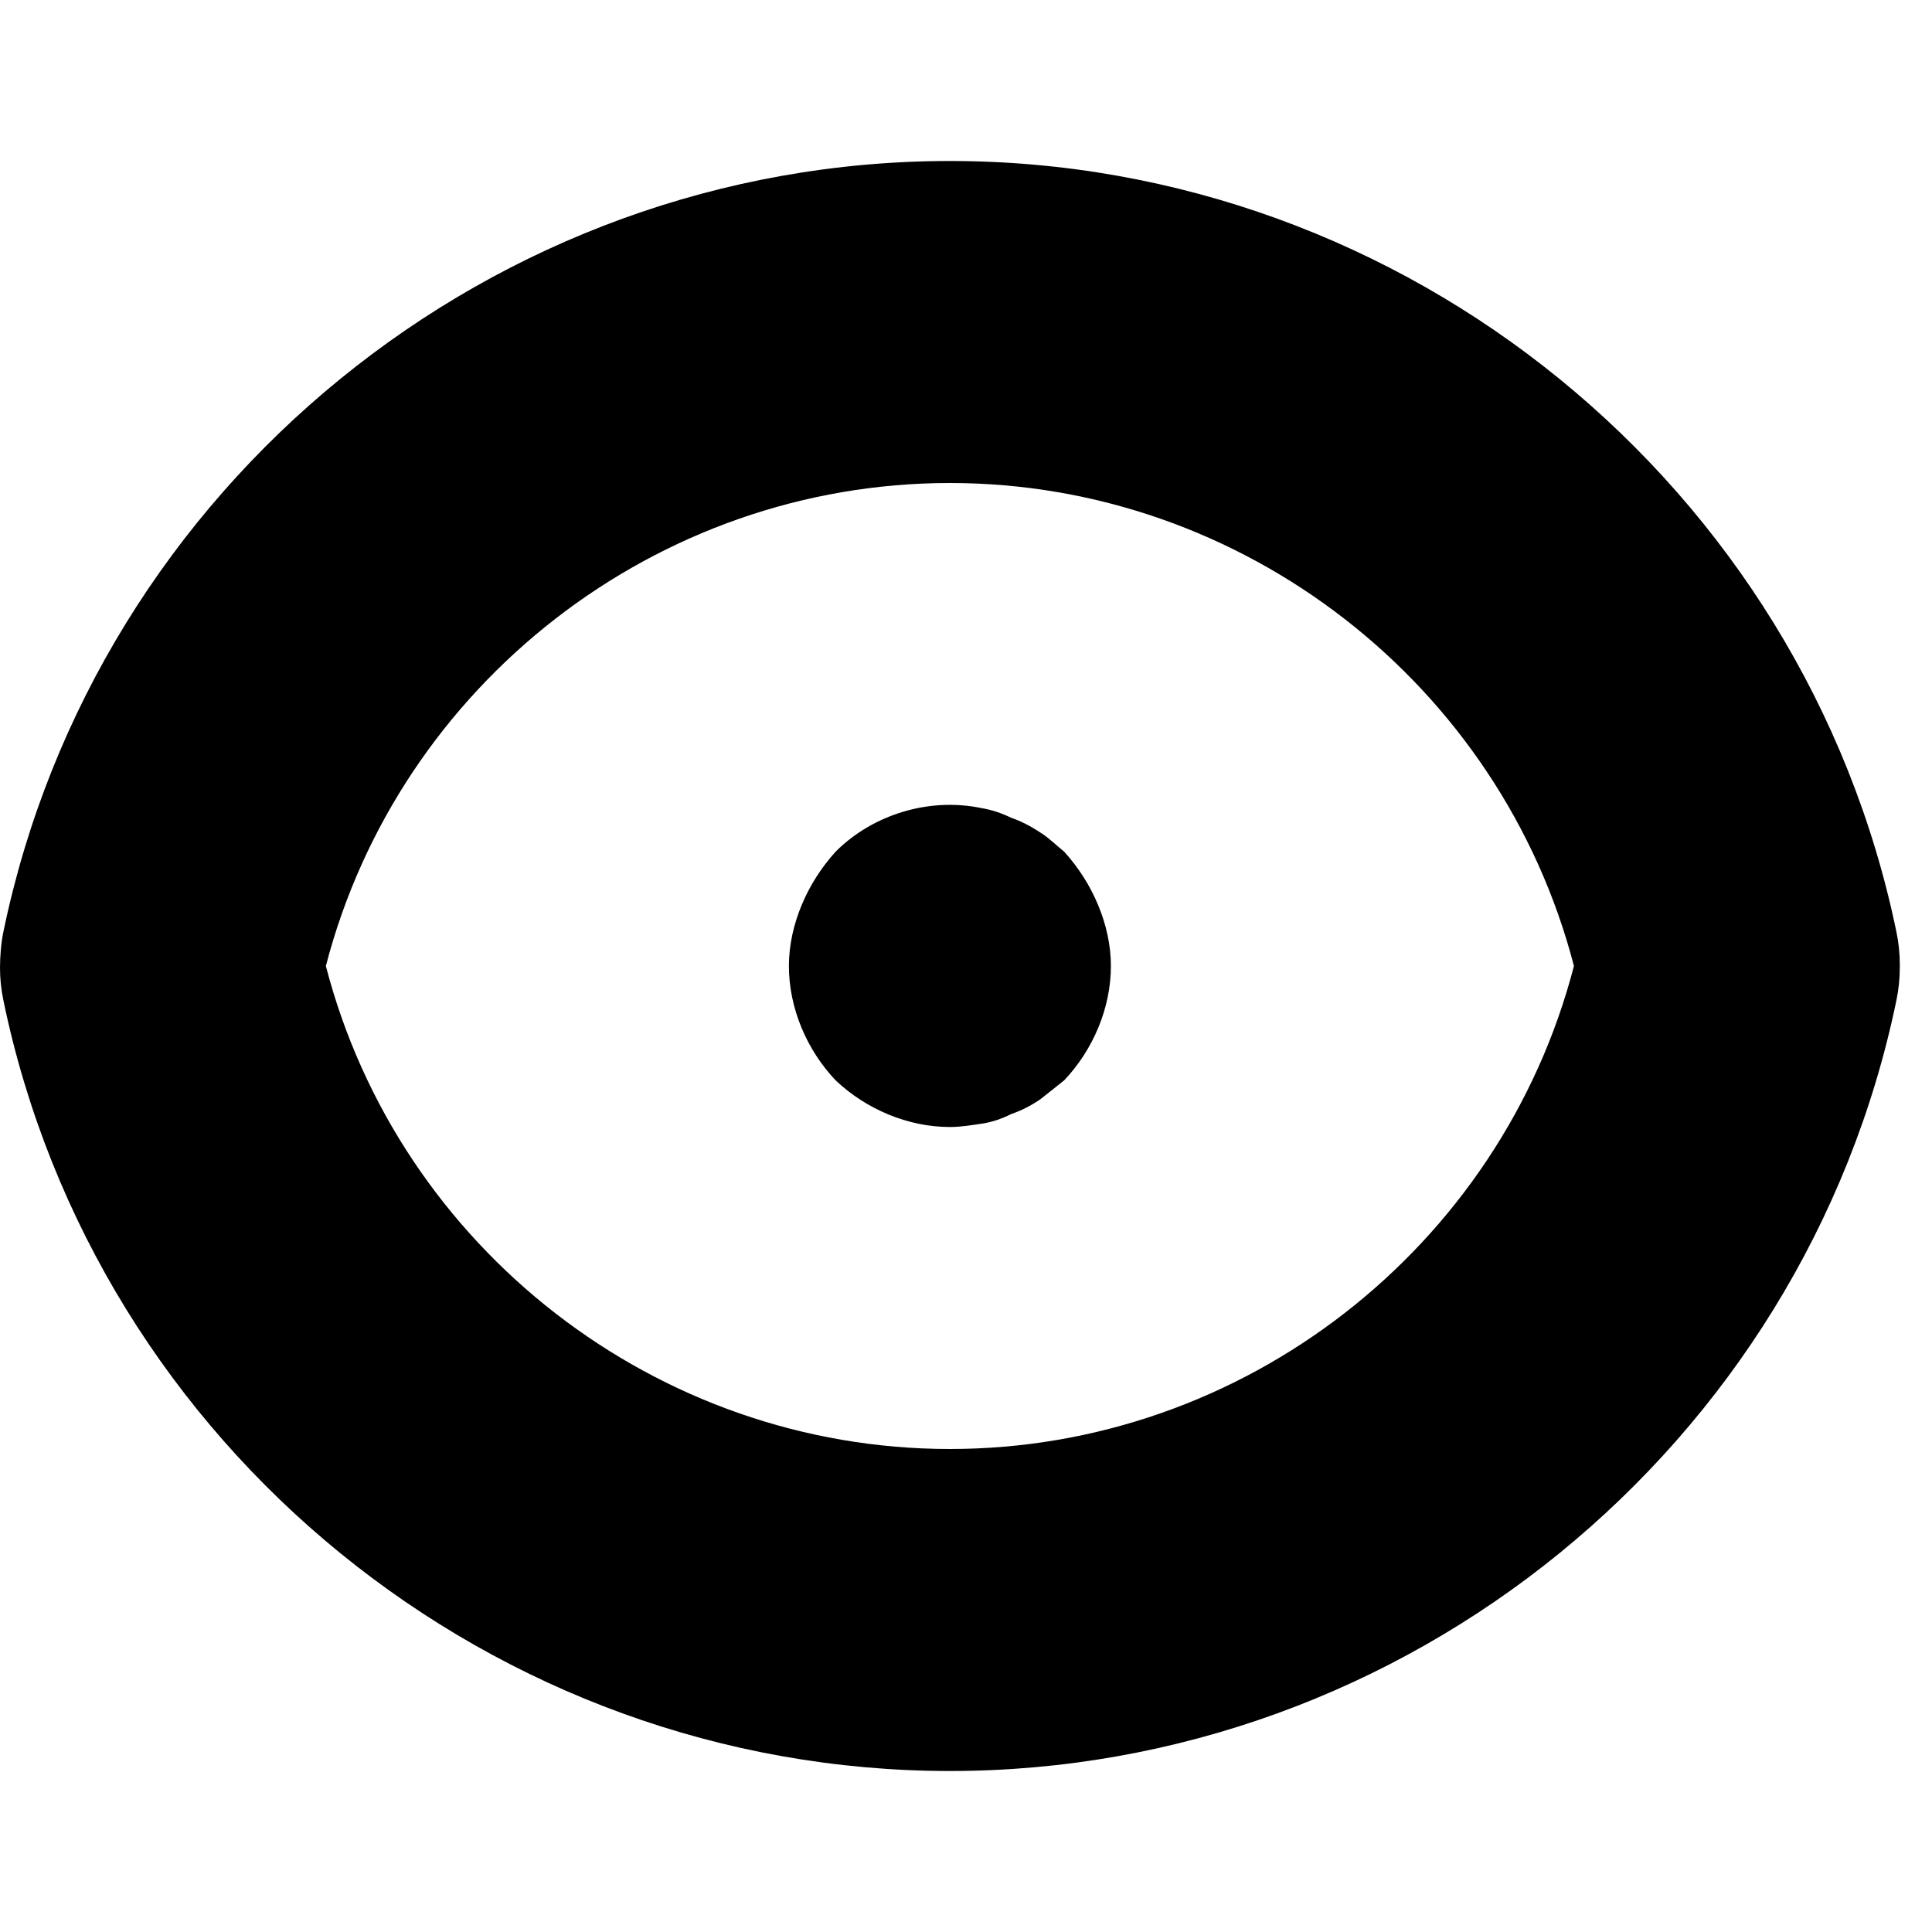
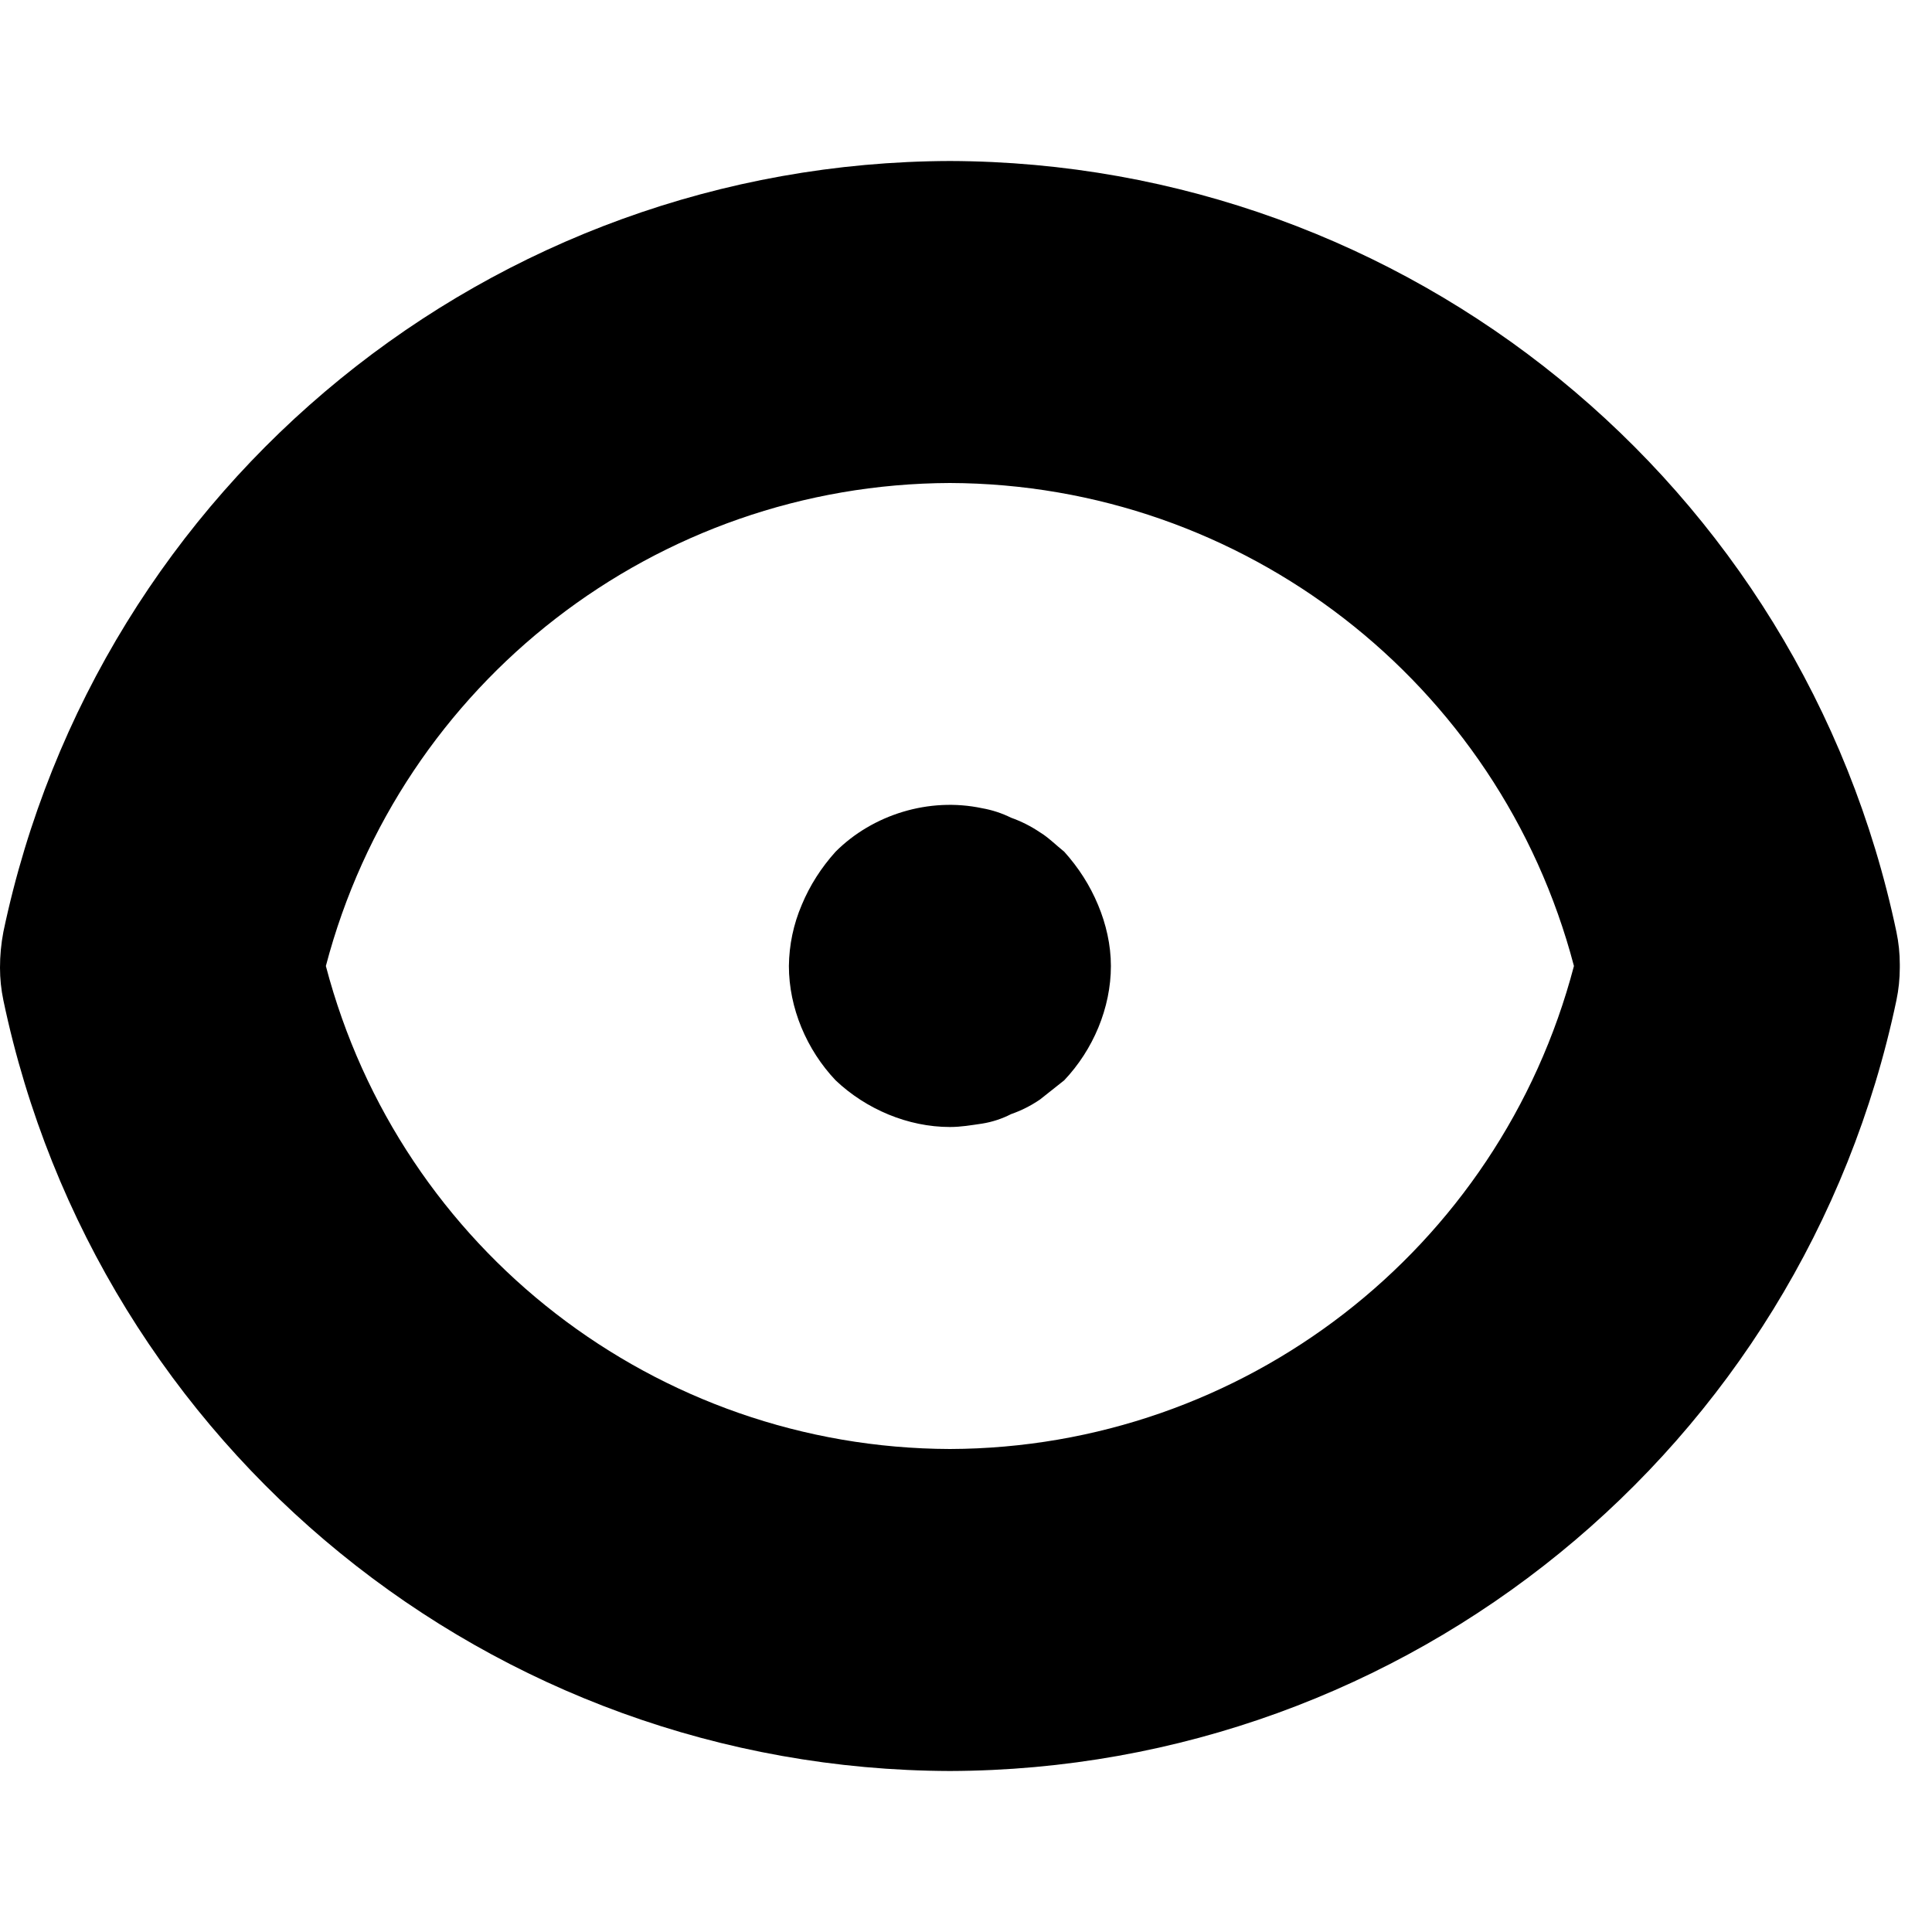
- <svg xmlns="http://www.w3.org/2000/svg" width="12px" height="12px" viewBox="0 0 12 12" version="1.1">
-   <defs />
-   <g id="eye" stroke="none" stroke-width="1" fill="none" fill-rule="evenodd">
-     <path d="M5.9,9 C4.077,9 2.478,7.75 2.024,6 C2.478,4.251 4.077,3 5.9,3 C7.723,3 9.322,4.251 9.776,6 C9.322,7.75 7.723,9 5.9,9 M11.779,5.788 C11.205,3.014 8.733,1 5.9,1 C3.067,1 0.595,3.014 0.021,5.788 C0.007,5.854 0,5.942 0,6.011 C0,6.078 0.007,6.146 0.021,6.213 C0.595,8.987 3.067,11 5.9,11 C8.733,11 11.205,8.987 11.779,6.213 C11.793,6.146 11.8,6.078 11.8,6.011 L11.8,5.99 C11.8,5.923 11.793,5.854 11.779,5.788 M6.61,5.29 C6.56,5.25 6.51,5.2 6.46,5.17 C6.4,5.13 6.34,5.1 6.28,5.079 C6.22,5.05 6.16,5.03 6.1,5.02 C5.77,4.95 5.42,5.06 5.19,5.29 C5.1,5.39 5.03,5.5 4.98,5.62 C4.93,5.739 4.9,5.87 4.9,6 C4.9,6.26 5.01,6.52 5.19,6.71 C5.38,6.89 5.64,7 5.9,7 C5.97,7 6.03,6.989 6.1,6.979 C6.16,6.97 6.22,6.95 6.28,6.92 C6.34,6.899 6.4,6.87 6.46,6.829 C6.51,6.79 6.56,6.75 6.61,6.71 C6.79,6.52 6.9,6.26 6.9,6 C6.9,5.87 6.87,5.739 6.82,5.62 C6.77,5.5 6.7,5.39 6.61,5.29" id="Fill-1" fill="#000000" />
-   </g>
+ <svg xmlns="http://www.w3.org/2000/svg" viewBox="0 0 12 12">
+   <path d="M5.9 9a4.02 4.02 0 0 1-3.876-3A4.022 4.022 0 0 1 5.9 3a4.022 4.022 0 0 1 3.876 3A4.02 4.02 0 0 1 5.9 9m5.879-3.212A6.027 6.027 0 0 0 5.9 1 6.027 6.027 0 0 0 .021 5.788 1.179 1.179 0 0 0 0 6.011a.99.99 0 0 0 .021.202A6.026 6.026 0 0 0 5.9 11a6.026 6.026 0 0 0 5.879-4.787.99.99 0 0 0 .021-.202V5.99a.983.983 0 0 0-.021-.202M6.61 5.29c-.05-.04-.1-.09-.15-.12a.802.802 0 0 0-.18-.091.665.665 0 0 0-.18-.059c-.33-.07-.68.04-.91.27-.09.1-.16.21-.21.33A.991.991 0 0 0 4.9 6c0 .26.11.52.29.71.19.18.45.29.71.29.07 0 .13-.011.2-.021a.603.603 0 0 0 .18-.059c.06-.021.12-.05.18-.091l.15-.119c.18-.19.29-.45.29-.71 0-.13-.03-.261-.08-.38-.05-.12-.12-.23-.21-.33" fill="#000" fill-rule="evenodd" />
</svg>
